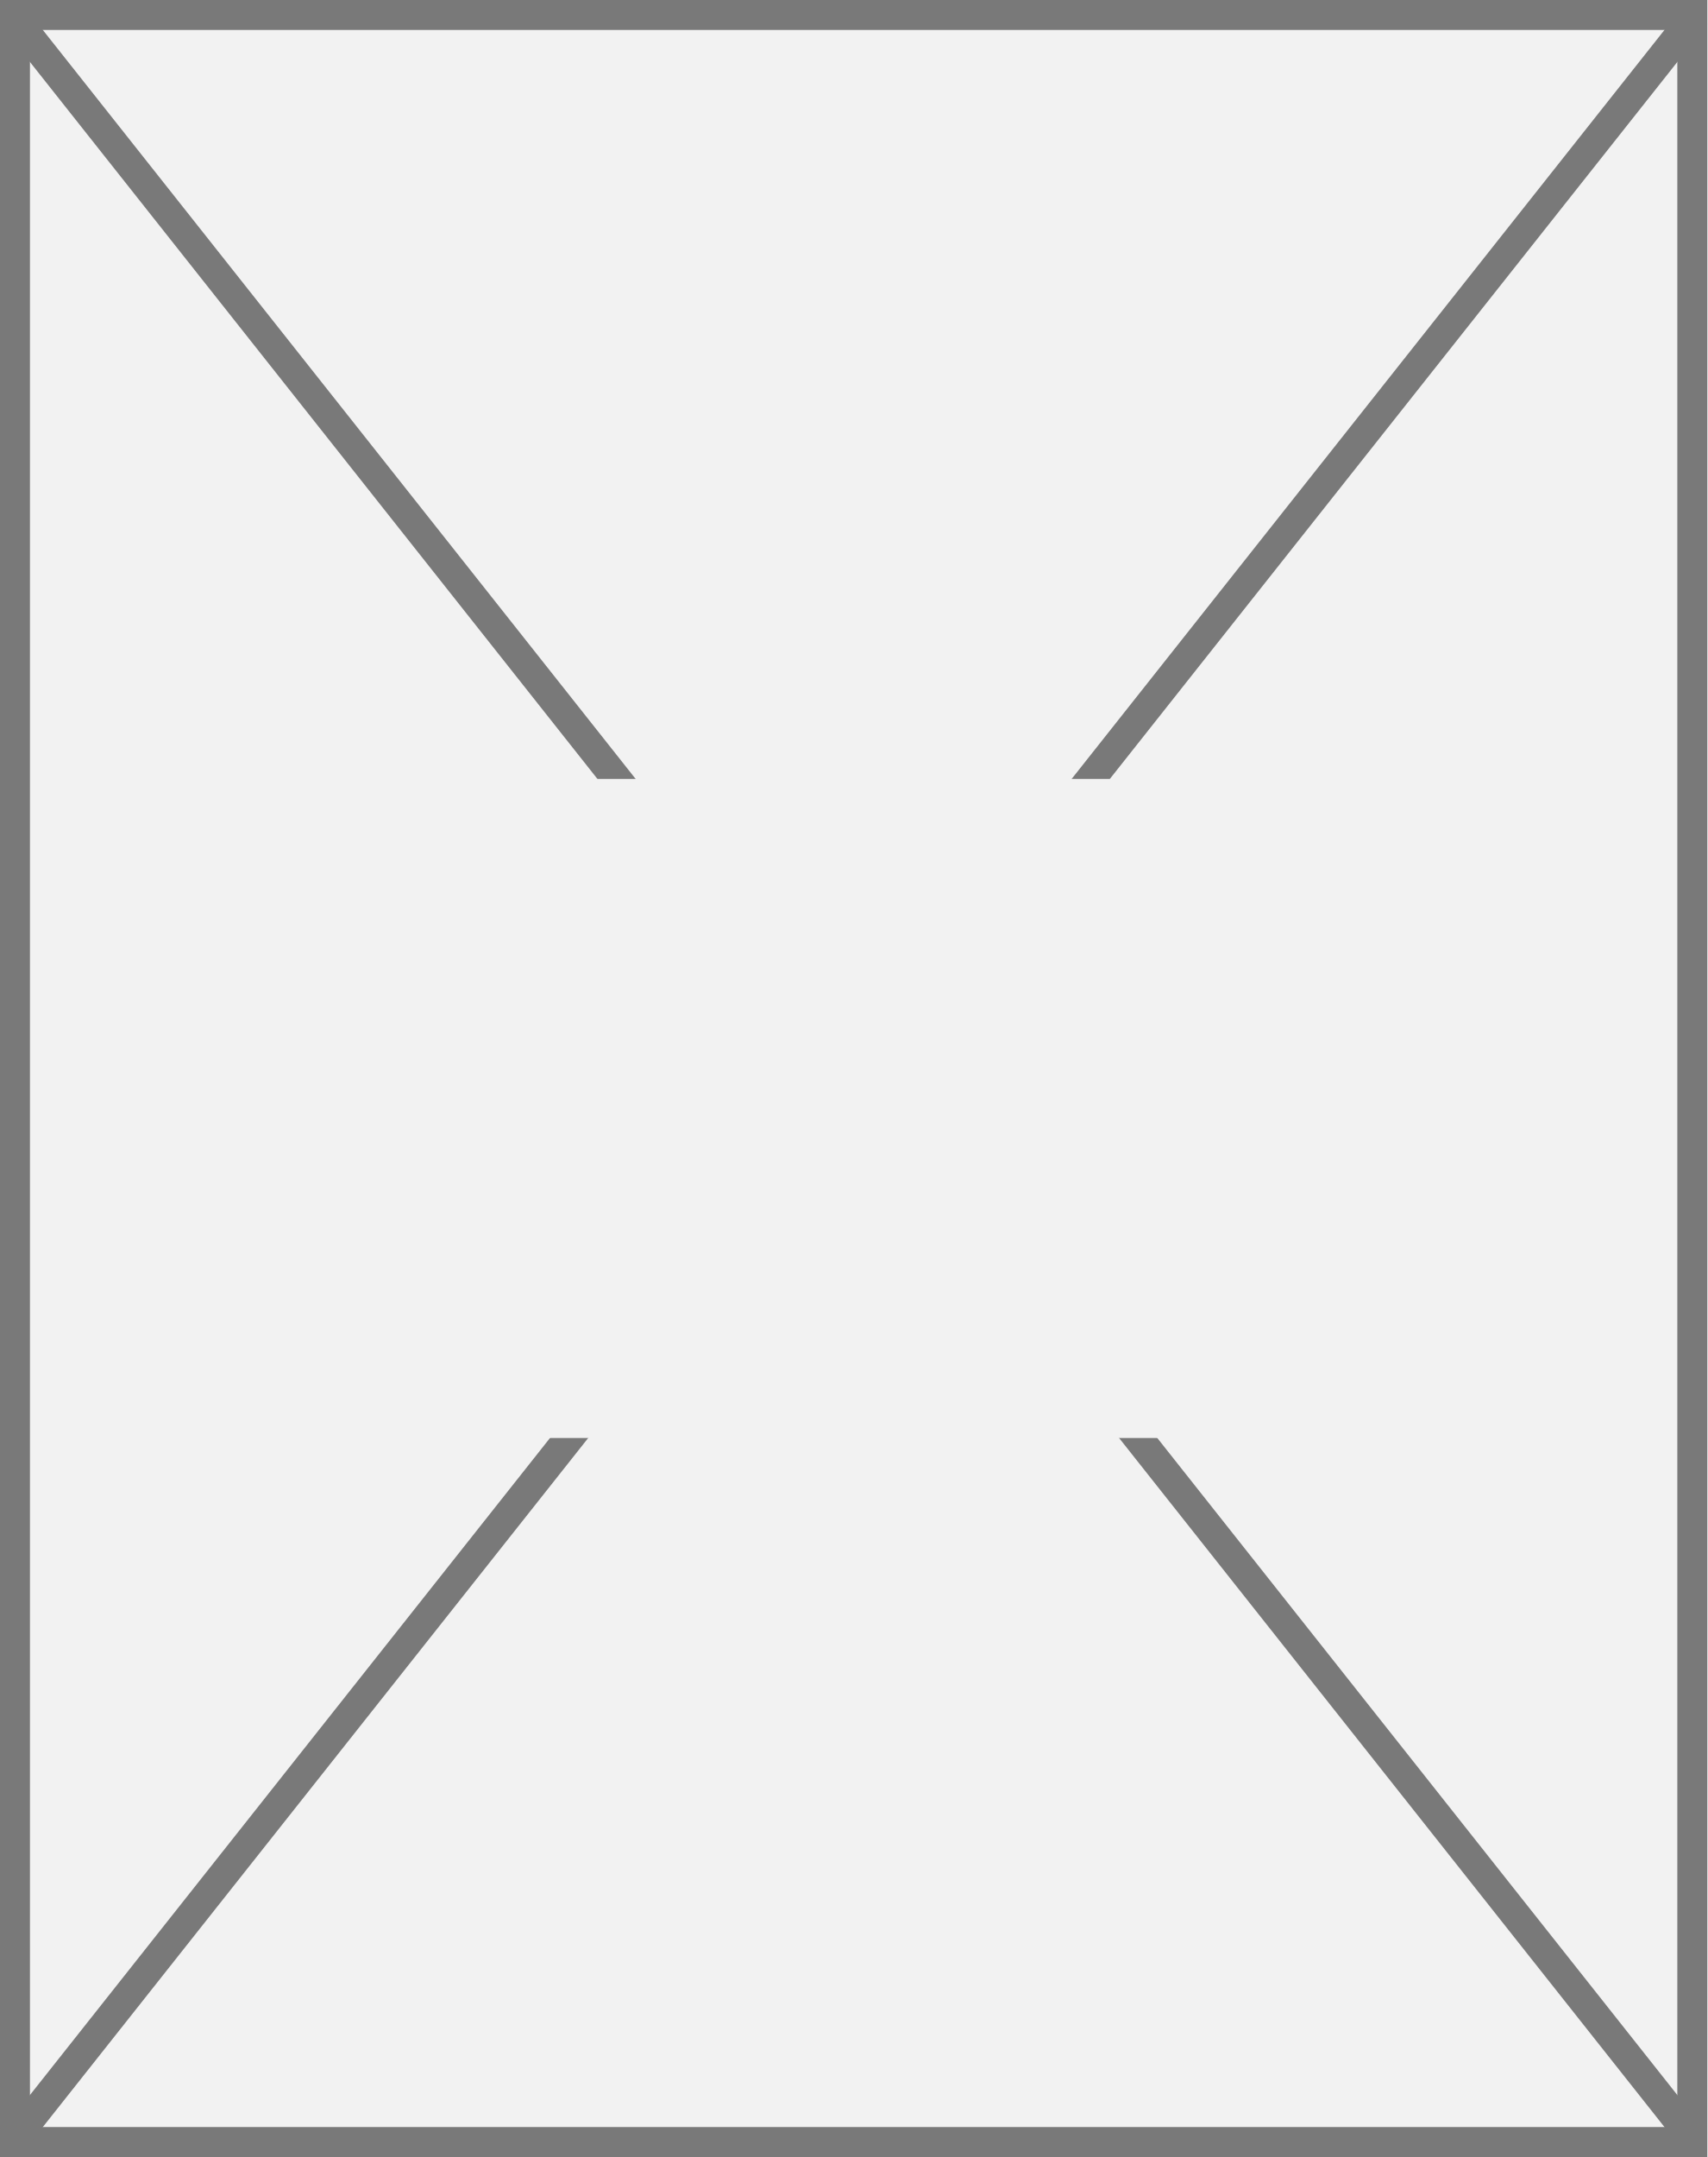
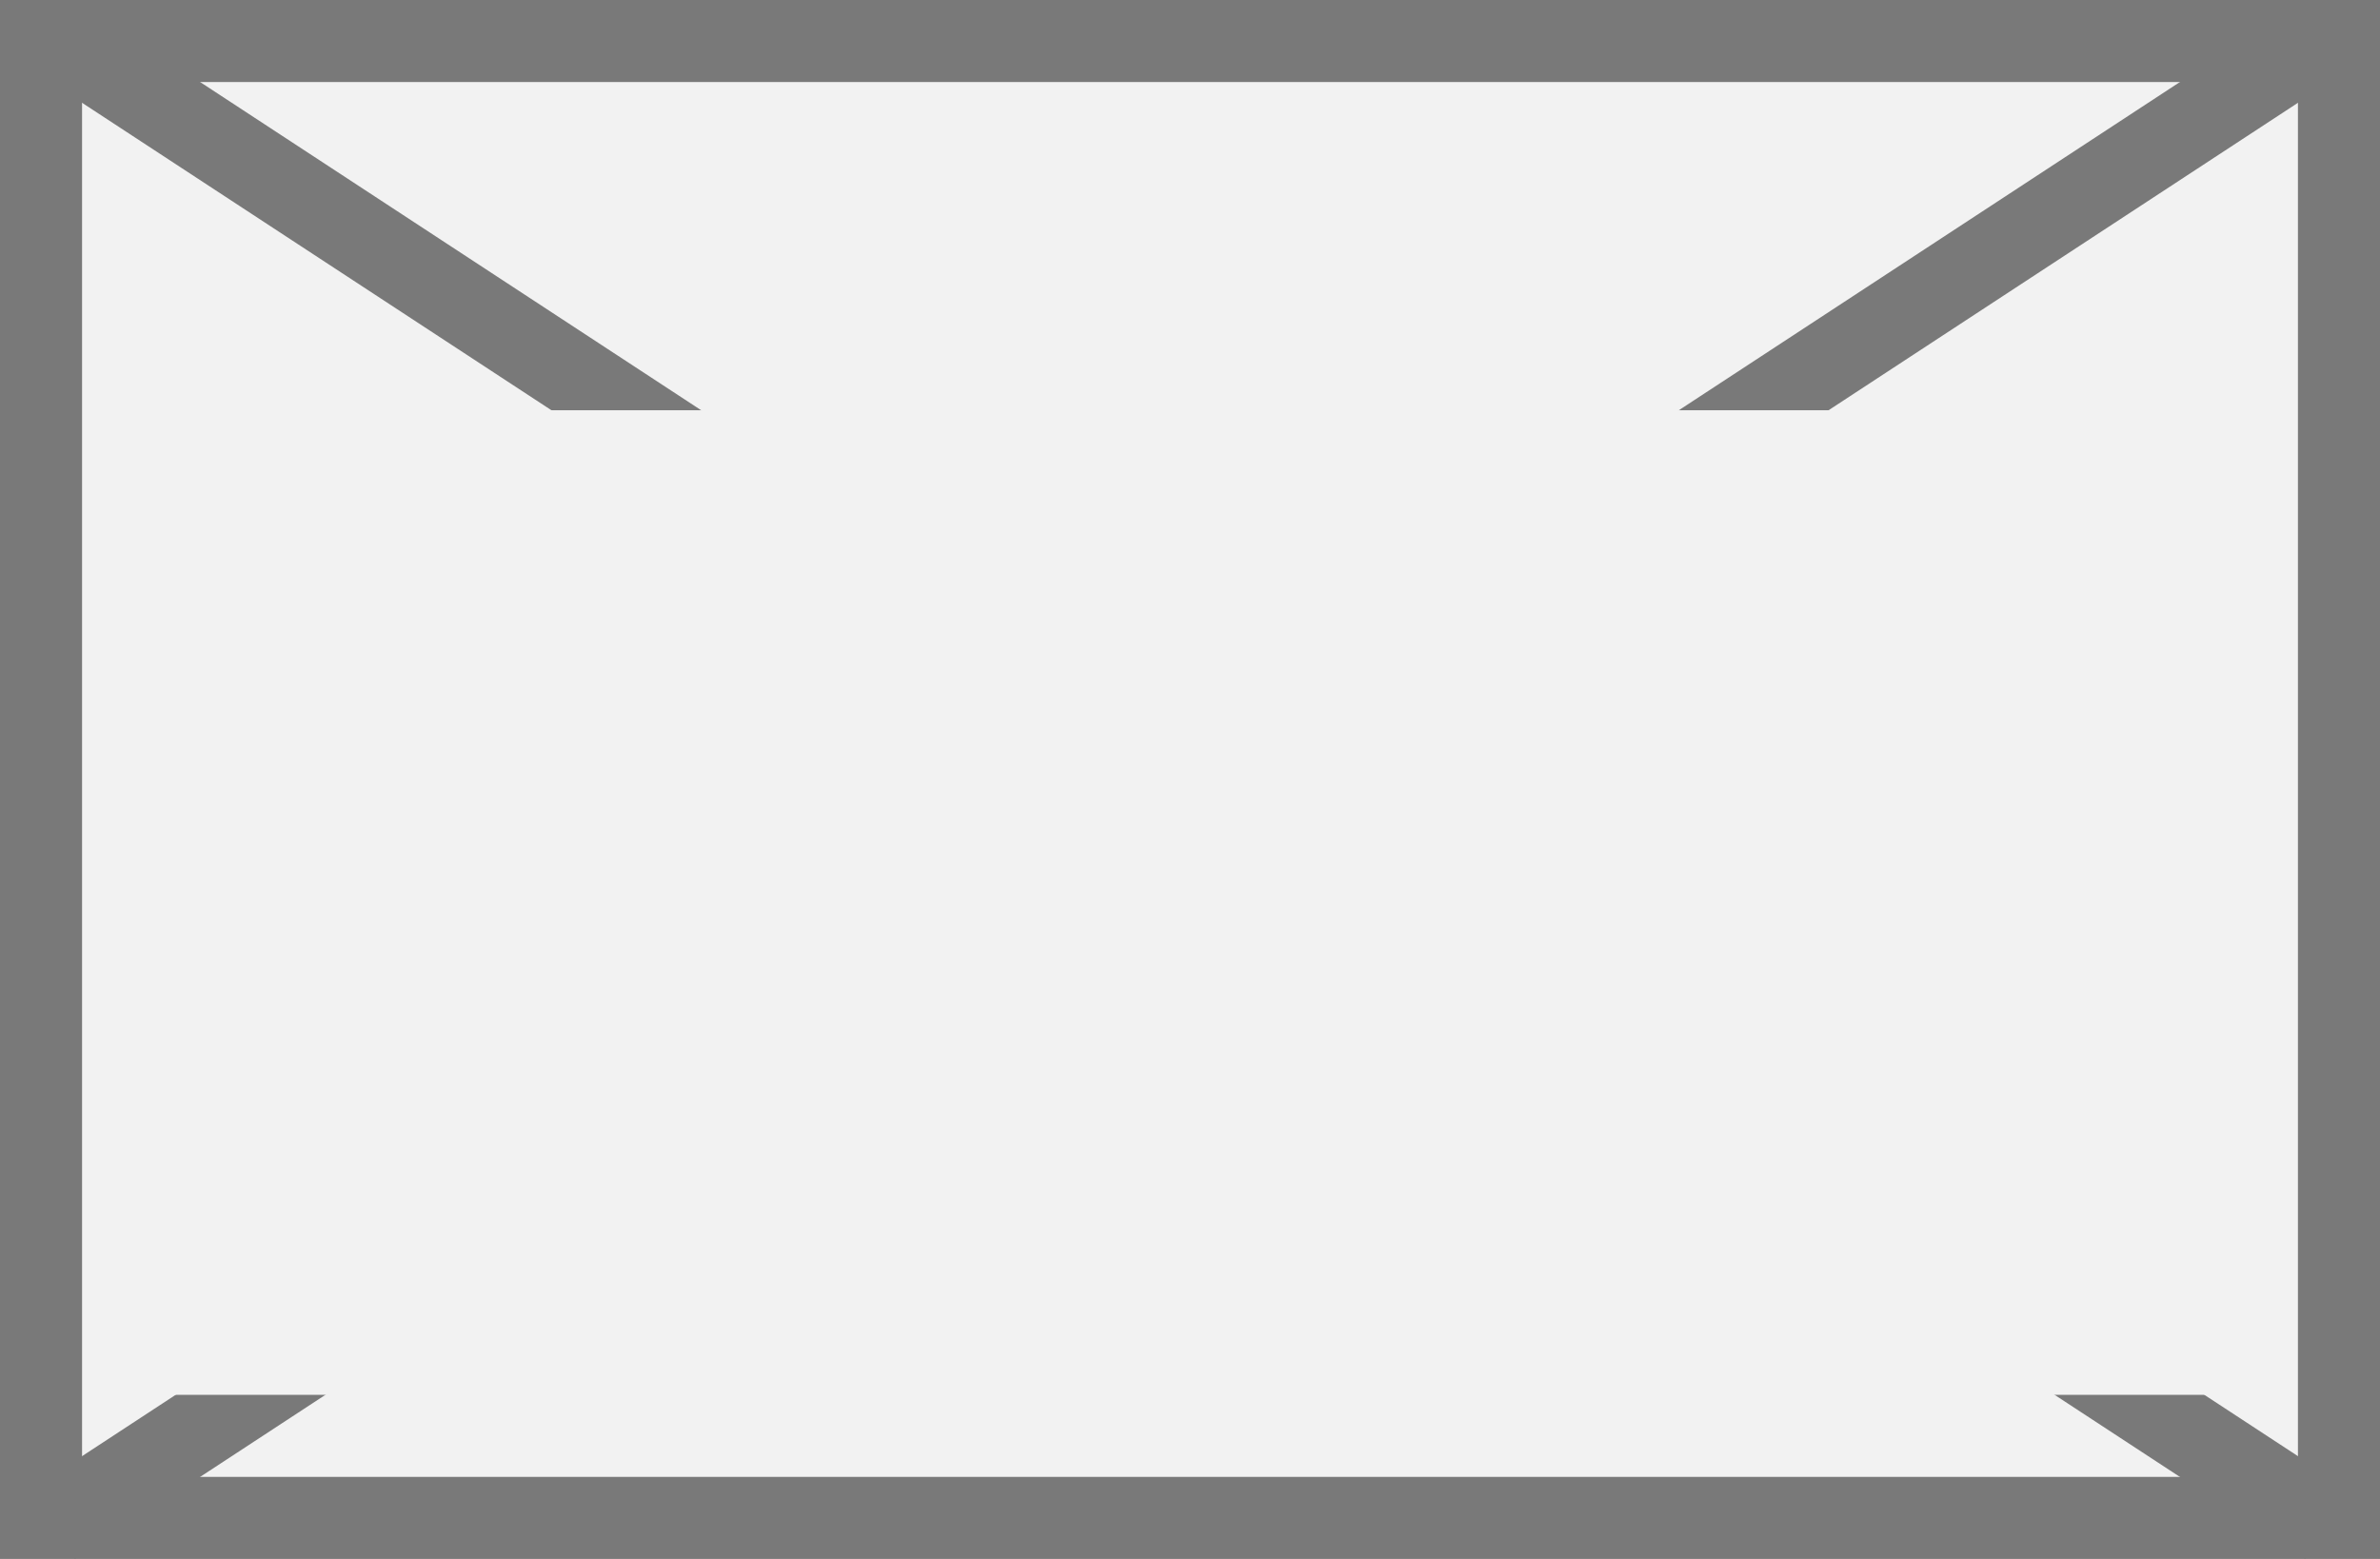
- <svg xmlns="http://www.w3.org/2000/svg" version="1.1" width="57px" height="72px">
+ <svg xmlns="http://www.w3.org/2000/svg" version="1.1" width="29px" height="19px">
  <defs>
-     <mask fill="white" id="clip94">
-       <path d="M 3805 1702  L 3832 1702  L 3832 1724  L 3805 1724  Z M 3789 1676  L 3846 1676  L 3846 1748  L 3789 1748  Z " fill-rule="evenodd" />
+     <mask fill="white" id="clip236">
+       <path d="M 367 146  L 396 146  L 396 158  L 367 158  Z M 366 141  L 395 141  L 395 160  L 366 160  Z " fill-rule="evenodd" />
    </mask>
  </defs>
-   <g transform="matrix(1 0 0 1 -3789 -1676 )">
-     <path d="M 3789.5 1676.5  L 3845.5 1676.5  L 3845.5 1747.5  L 3789.5 1747.5  L 3789.5 1676.5  Z " fill-rule="nonzero" fill="#f2f2f2" stroke="none" />
-     <path d="M 3789.5 1676.5  L 3845.5 1676.5  L 3845.5 1747.5  L 3789.5 1747.5  L 3789.5 1676.5  Z " stroke-width="1" stroke="#797979" fill="none" />
-     <path d="M 3789.392 1676.495  L 3845.608 1747.505  M 3845.608 1676.495  L 3789.392 1747.505  " stroke-width="1" stroke="#797979" fill="none" mask="url(#clip94)" />
+   <g transform="matrix(1 0 0 1 -366 -141 )">
+     <path d="M 366.5 141.5  L 394.5 141.5  L 394.5 159.5  L 366.5 159.5  L 366.5 141.5  Z " fill-rule="nonzero" fill="#f2f2f2" stroke="none" />
+     <path d="M 366.5 141.5  L 394.5 141.5  L 394.5 159.5  L 366.5 159.5  L 366.5 141.5  Z " stroke-width="1" stroke="#797979" fill="none" />
+     <path d="M 366.638 141.418  L 394.362 159.582  M 394.362 141.418  L 366.638 159.582  " stroke-width="1" stroke="#797979" fill="none" mask="url(#clip236)" />
  </g>
</svg>
